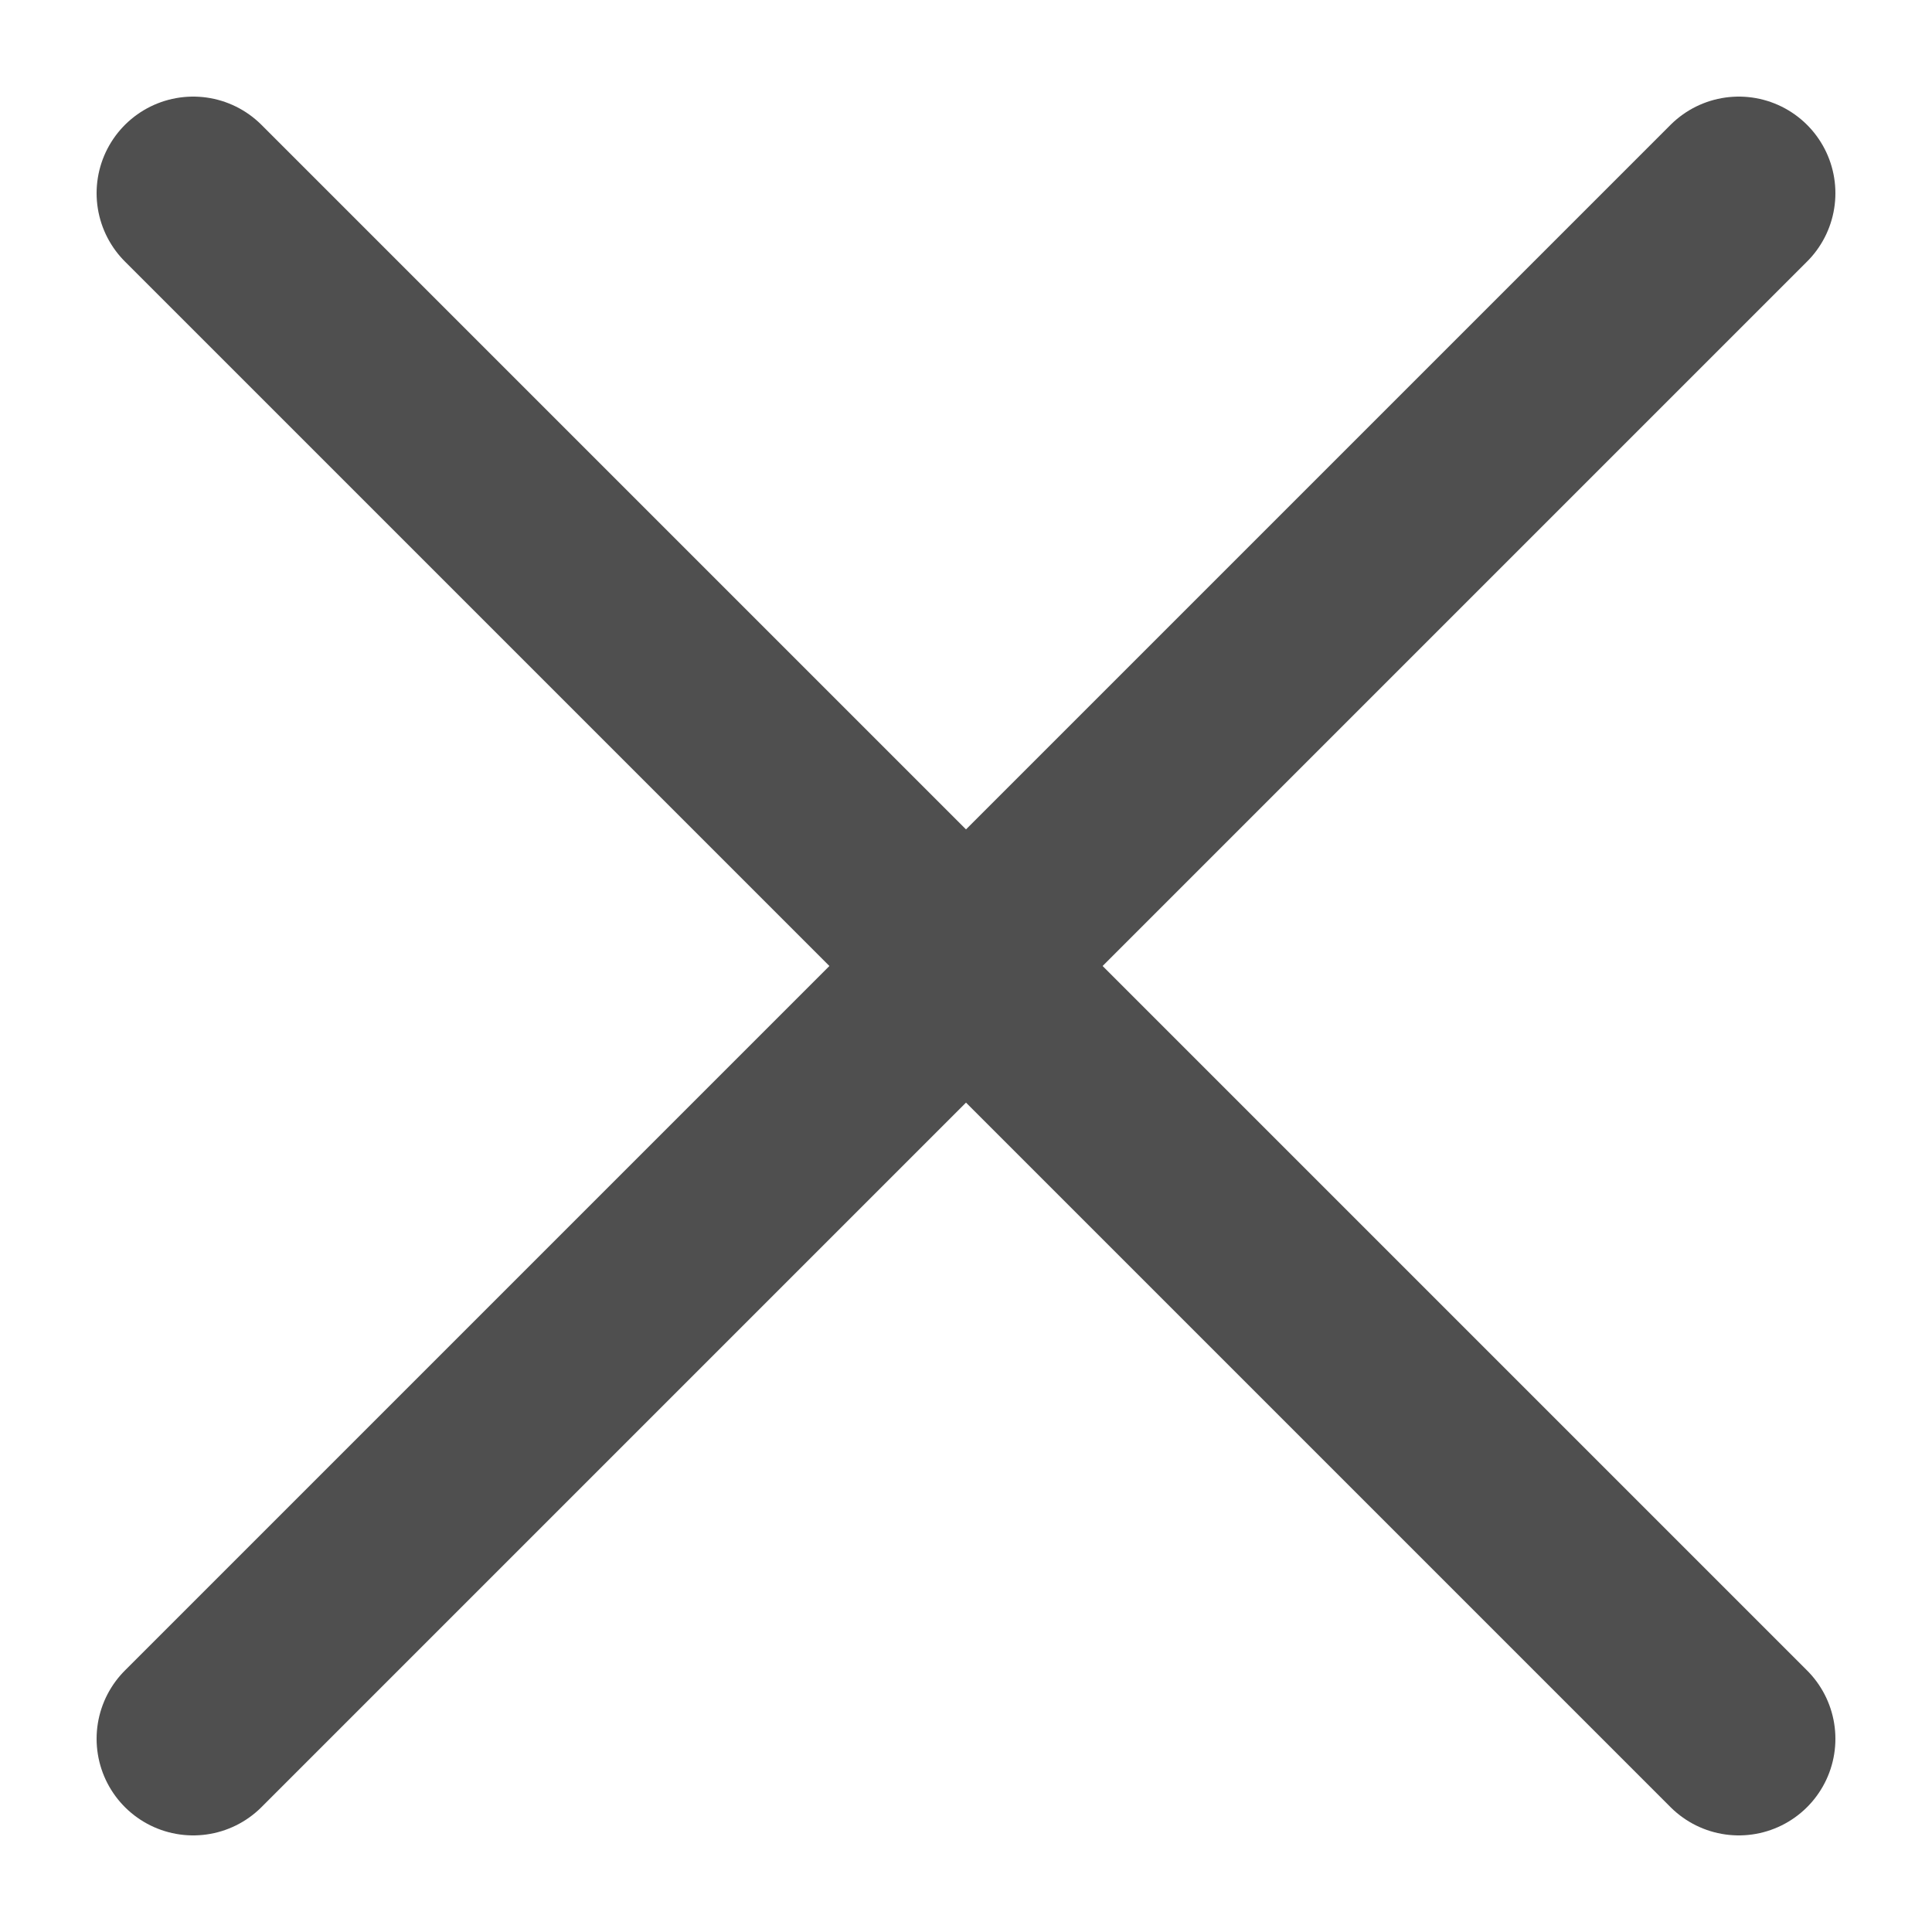
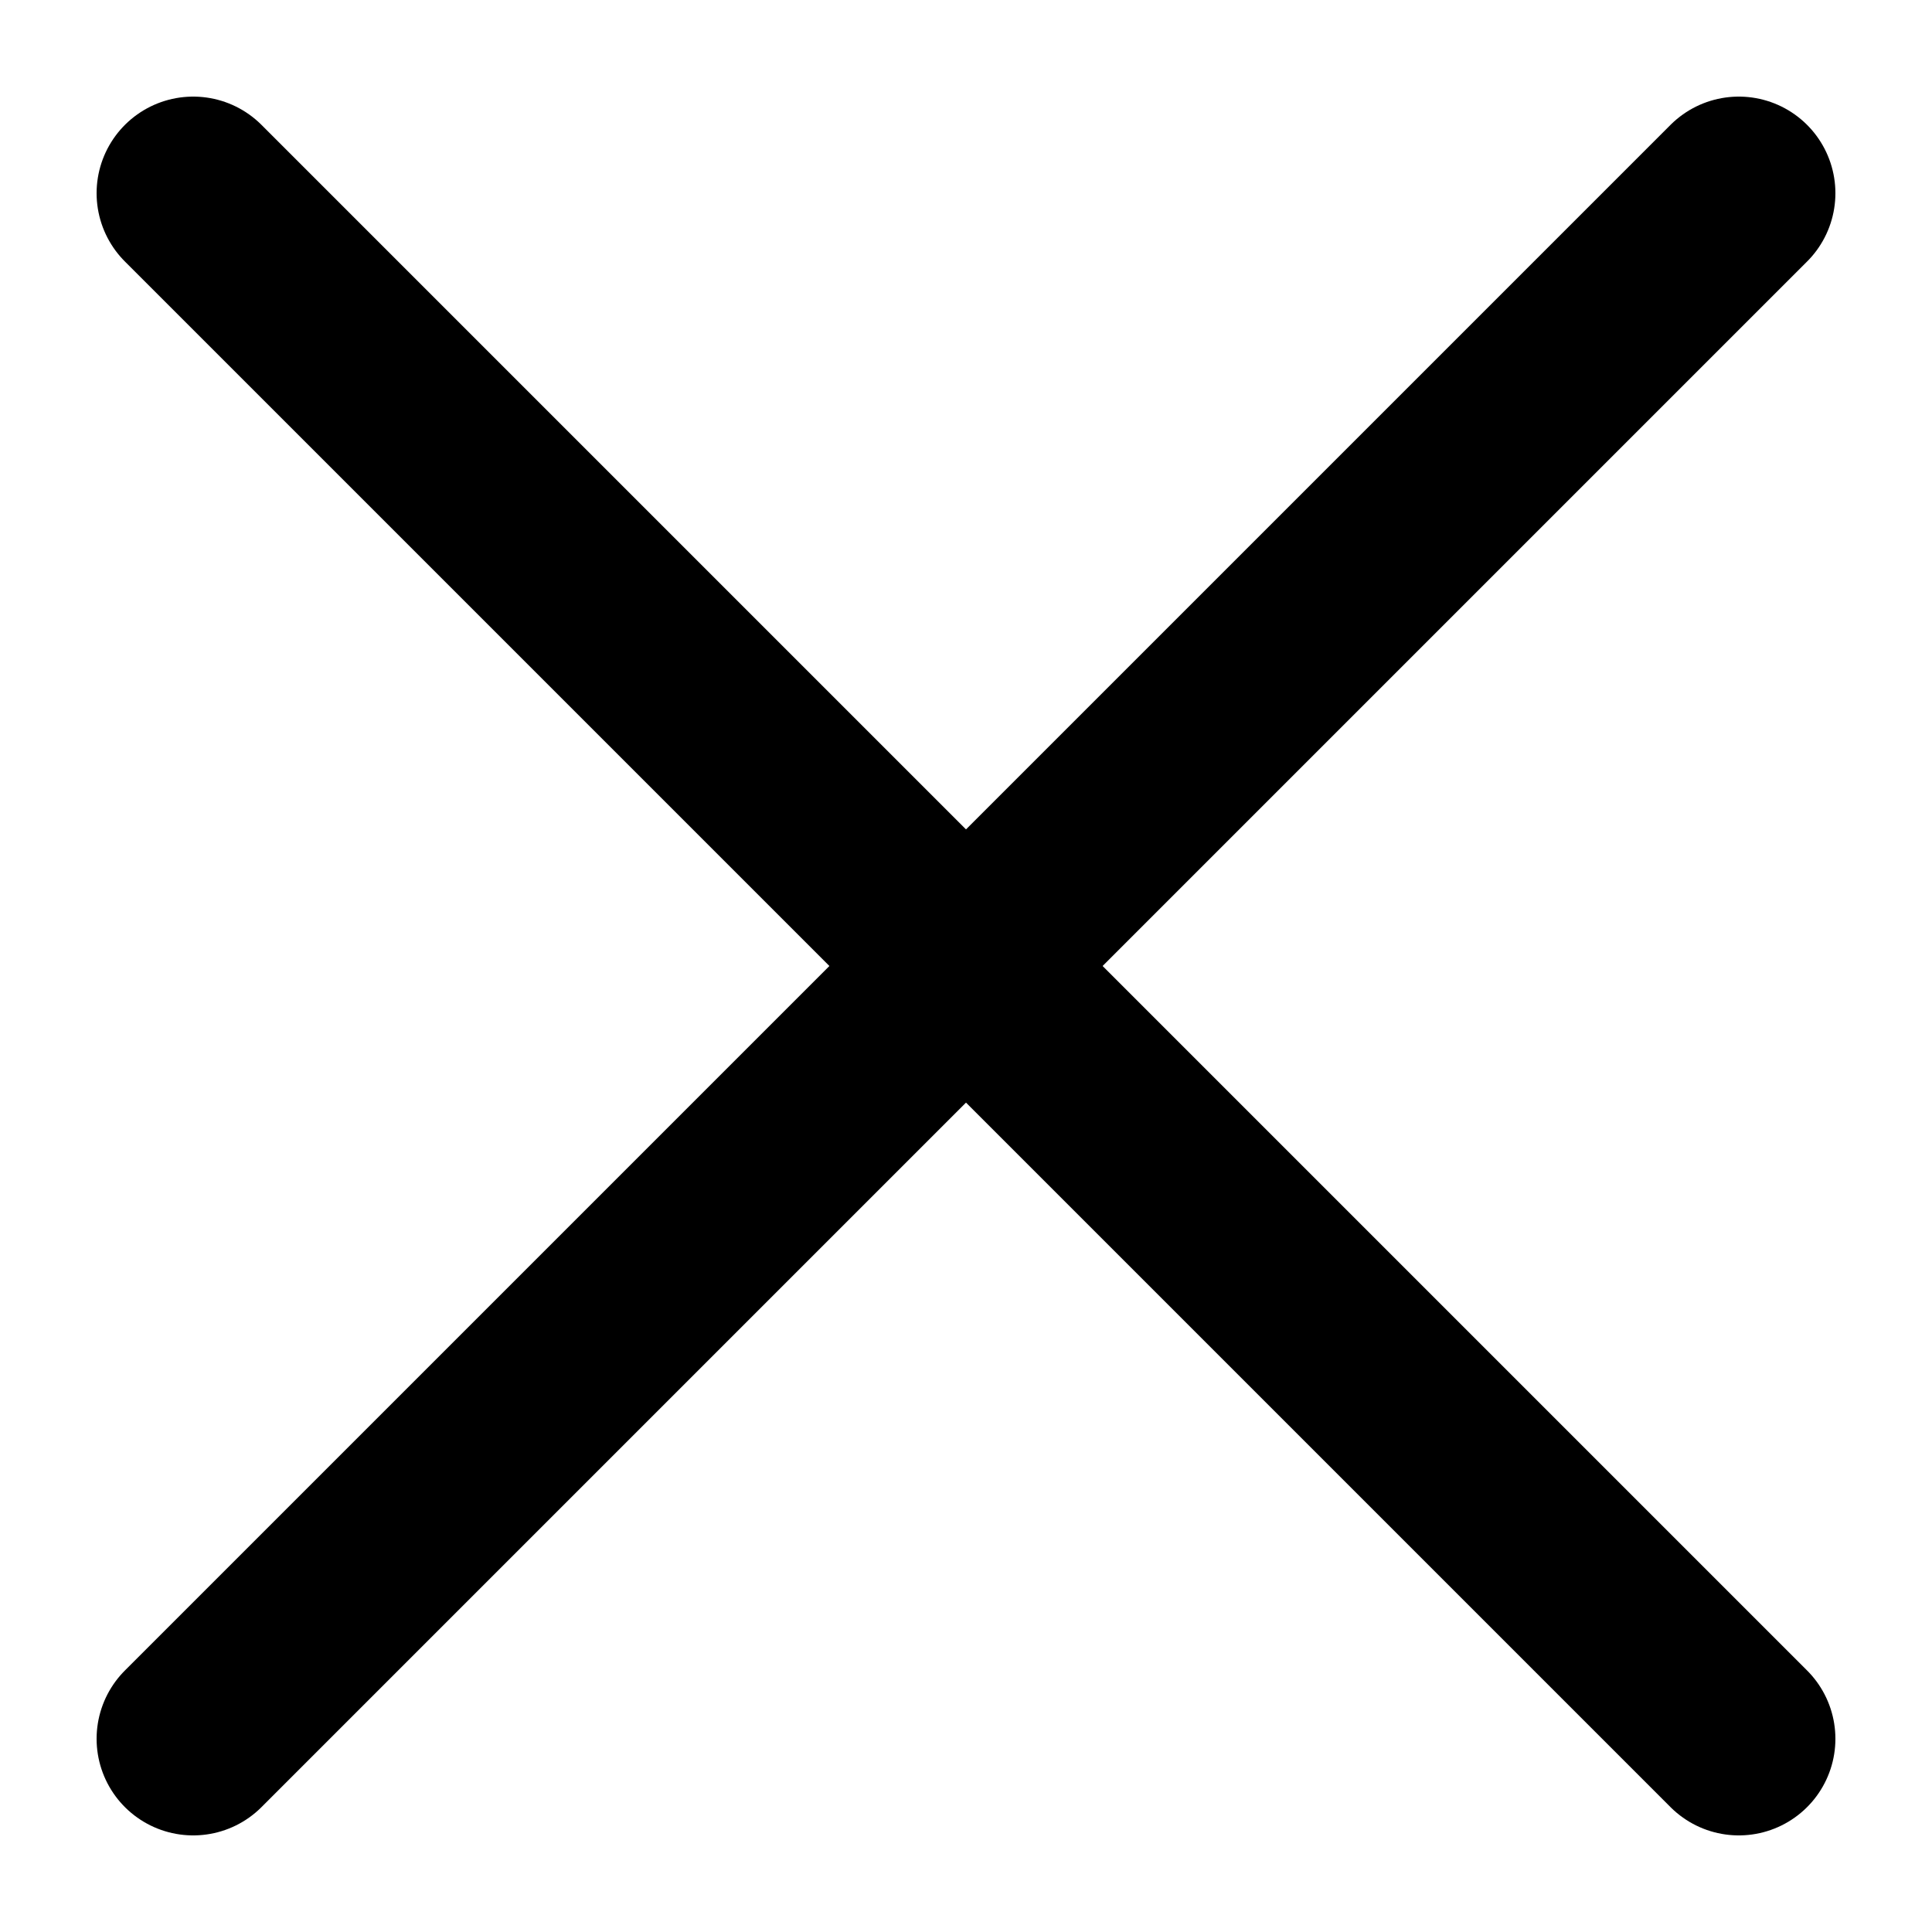
<svg xmlns="http://www.w3.org/2000/svg" width="20" height="20" viewBox="0 0 20 20" fill="none">
-   <path d="M2 2L18 18" stroke="#4F4F4F" stroke-width="2" stroke-linecap="round" />
-   <path d="M2 18L18 2" stroke="#4F4F4F" stroke-width="2" stroke-linecap="round" />
+   <path d="M2 2L18 18" stroke="#000000" stroke-width="2" stroke-linecap="round" />
+   <path d="M2 18L18 2" stroke="#000000" stroke-width="2" stroke-linecap="round" />
</svg>
